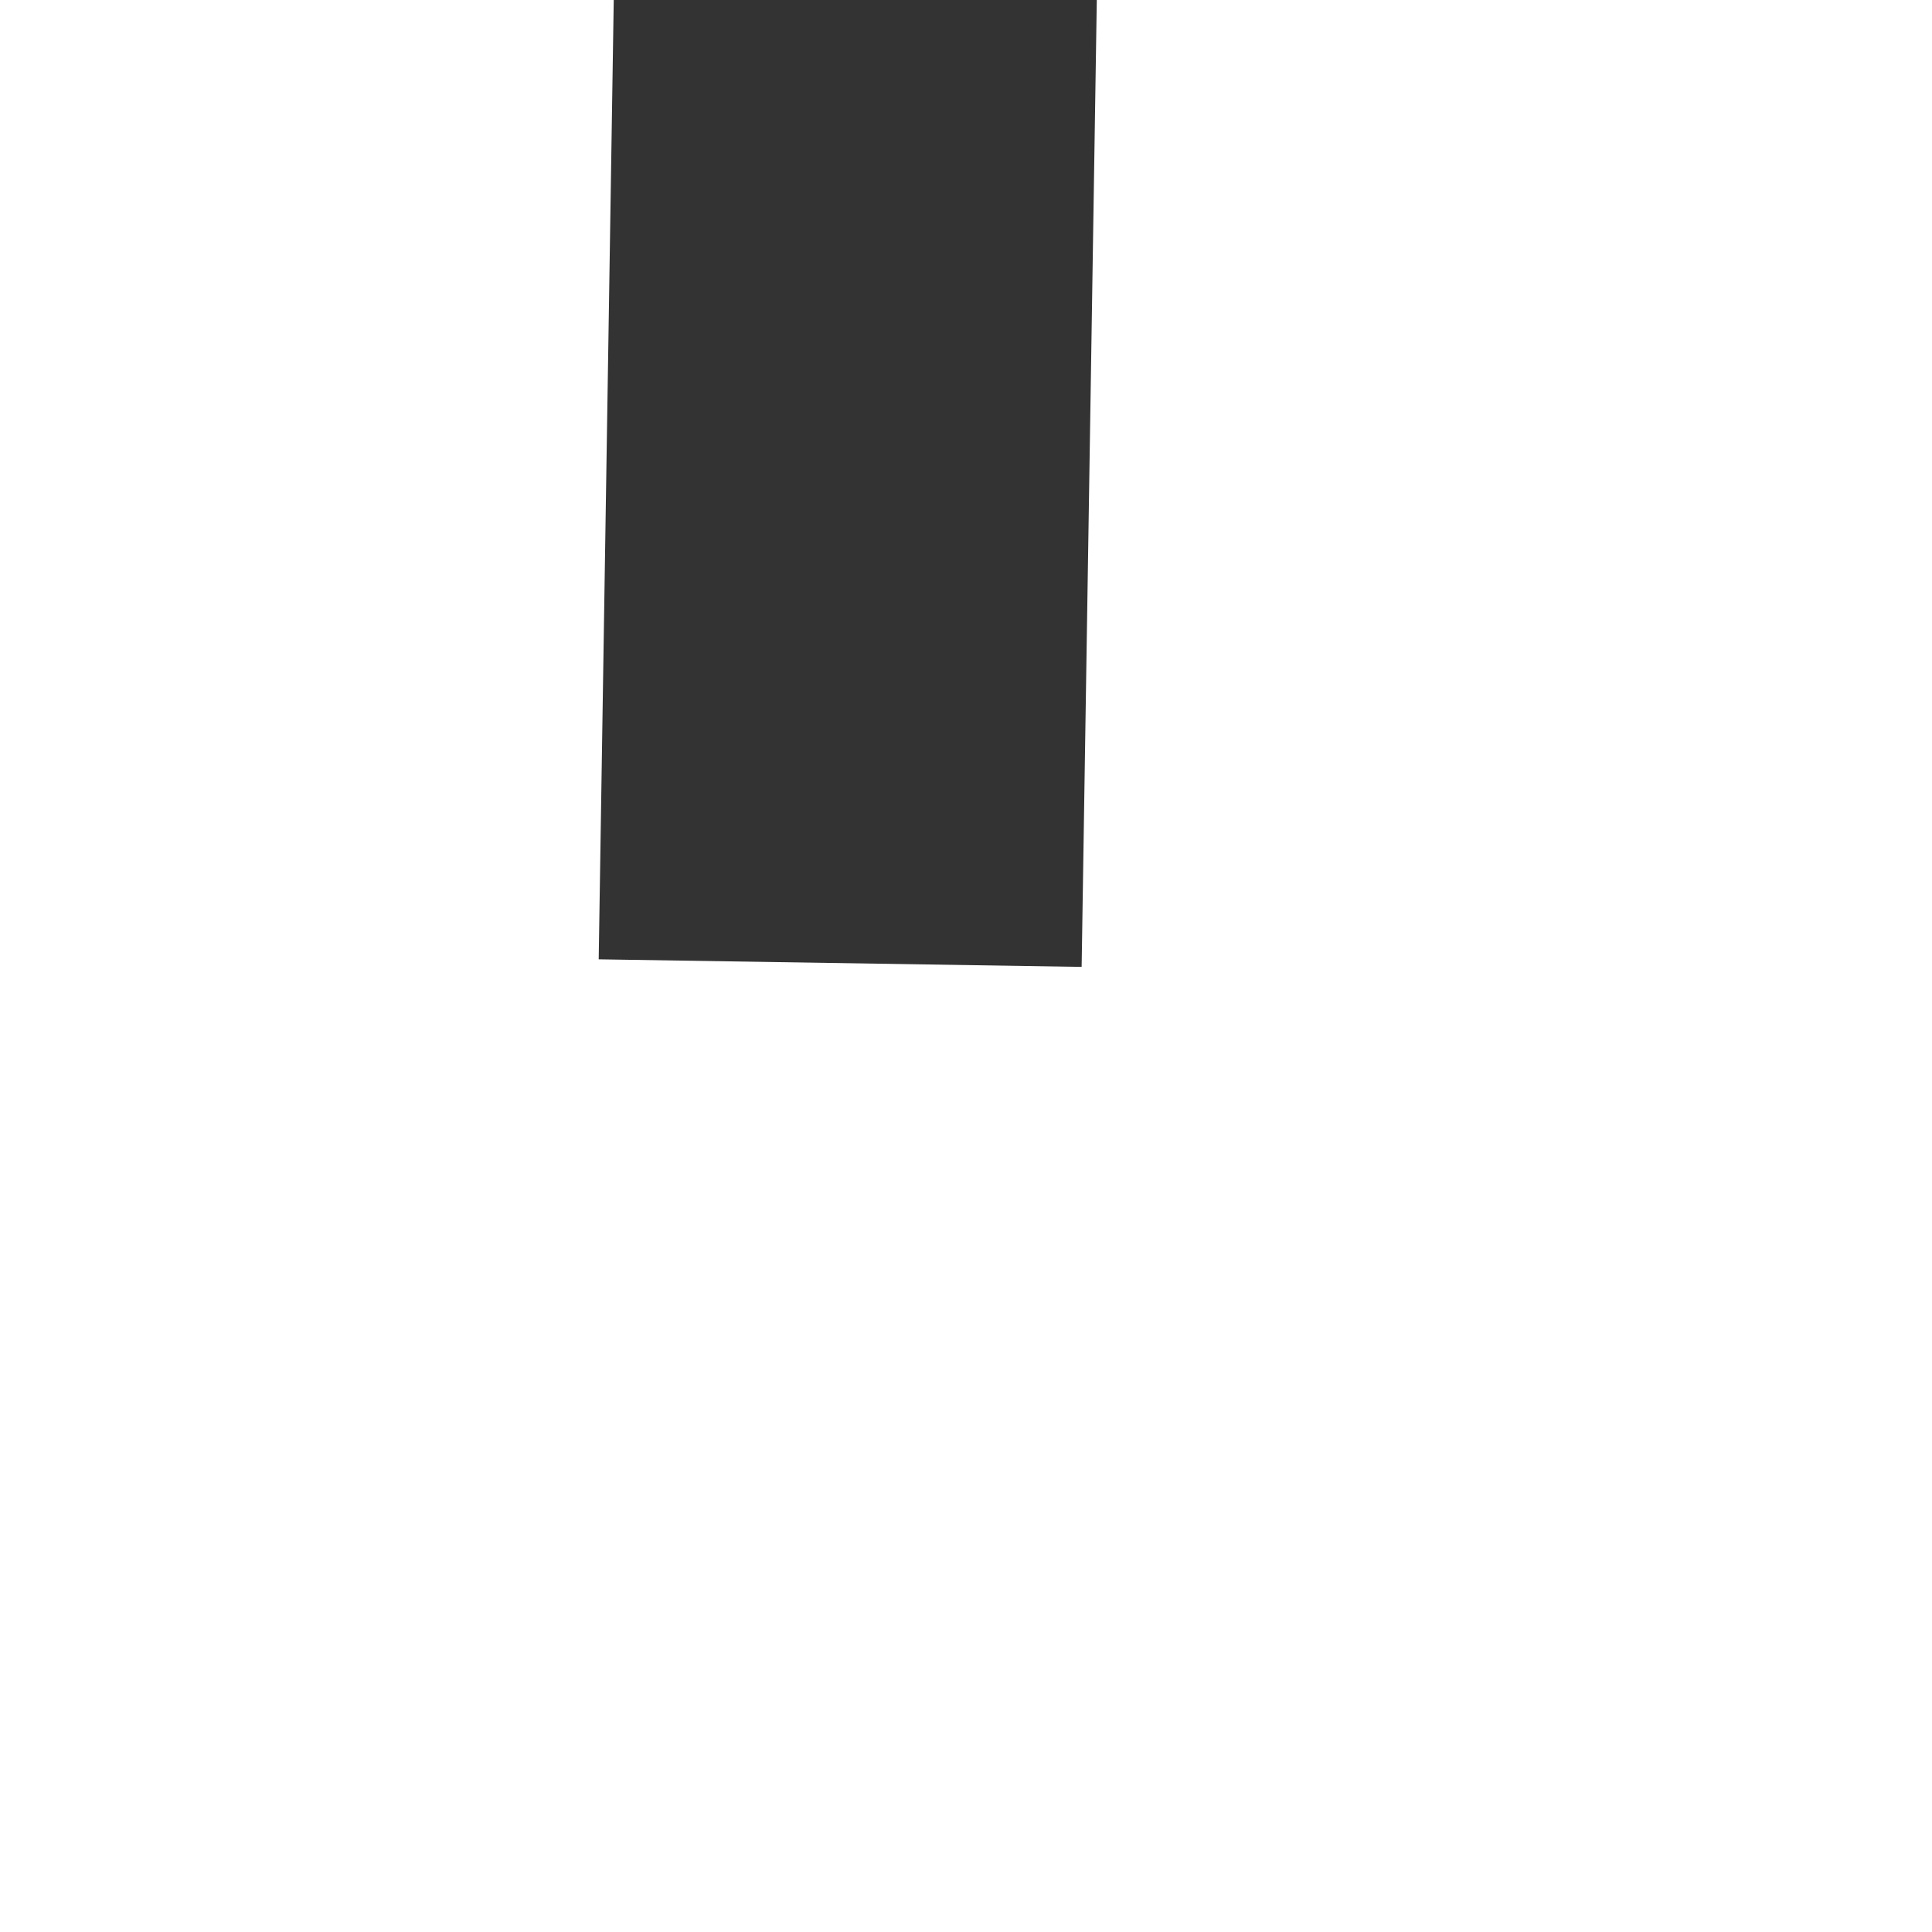
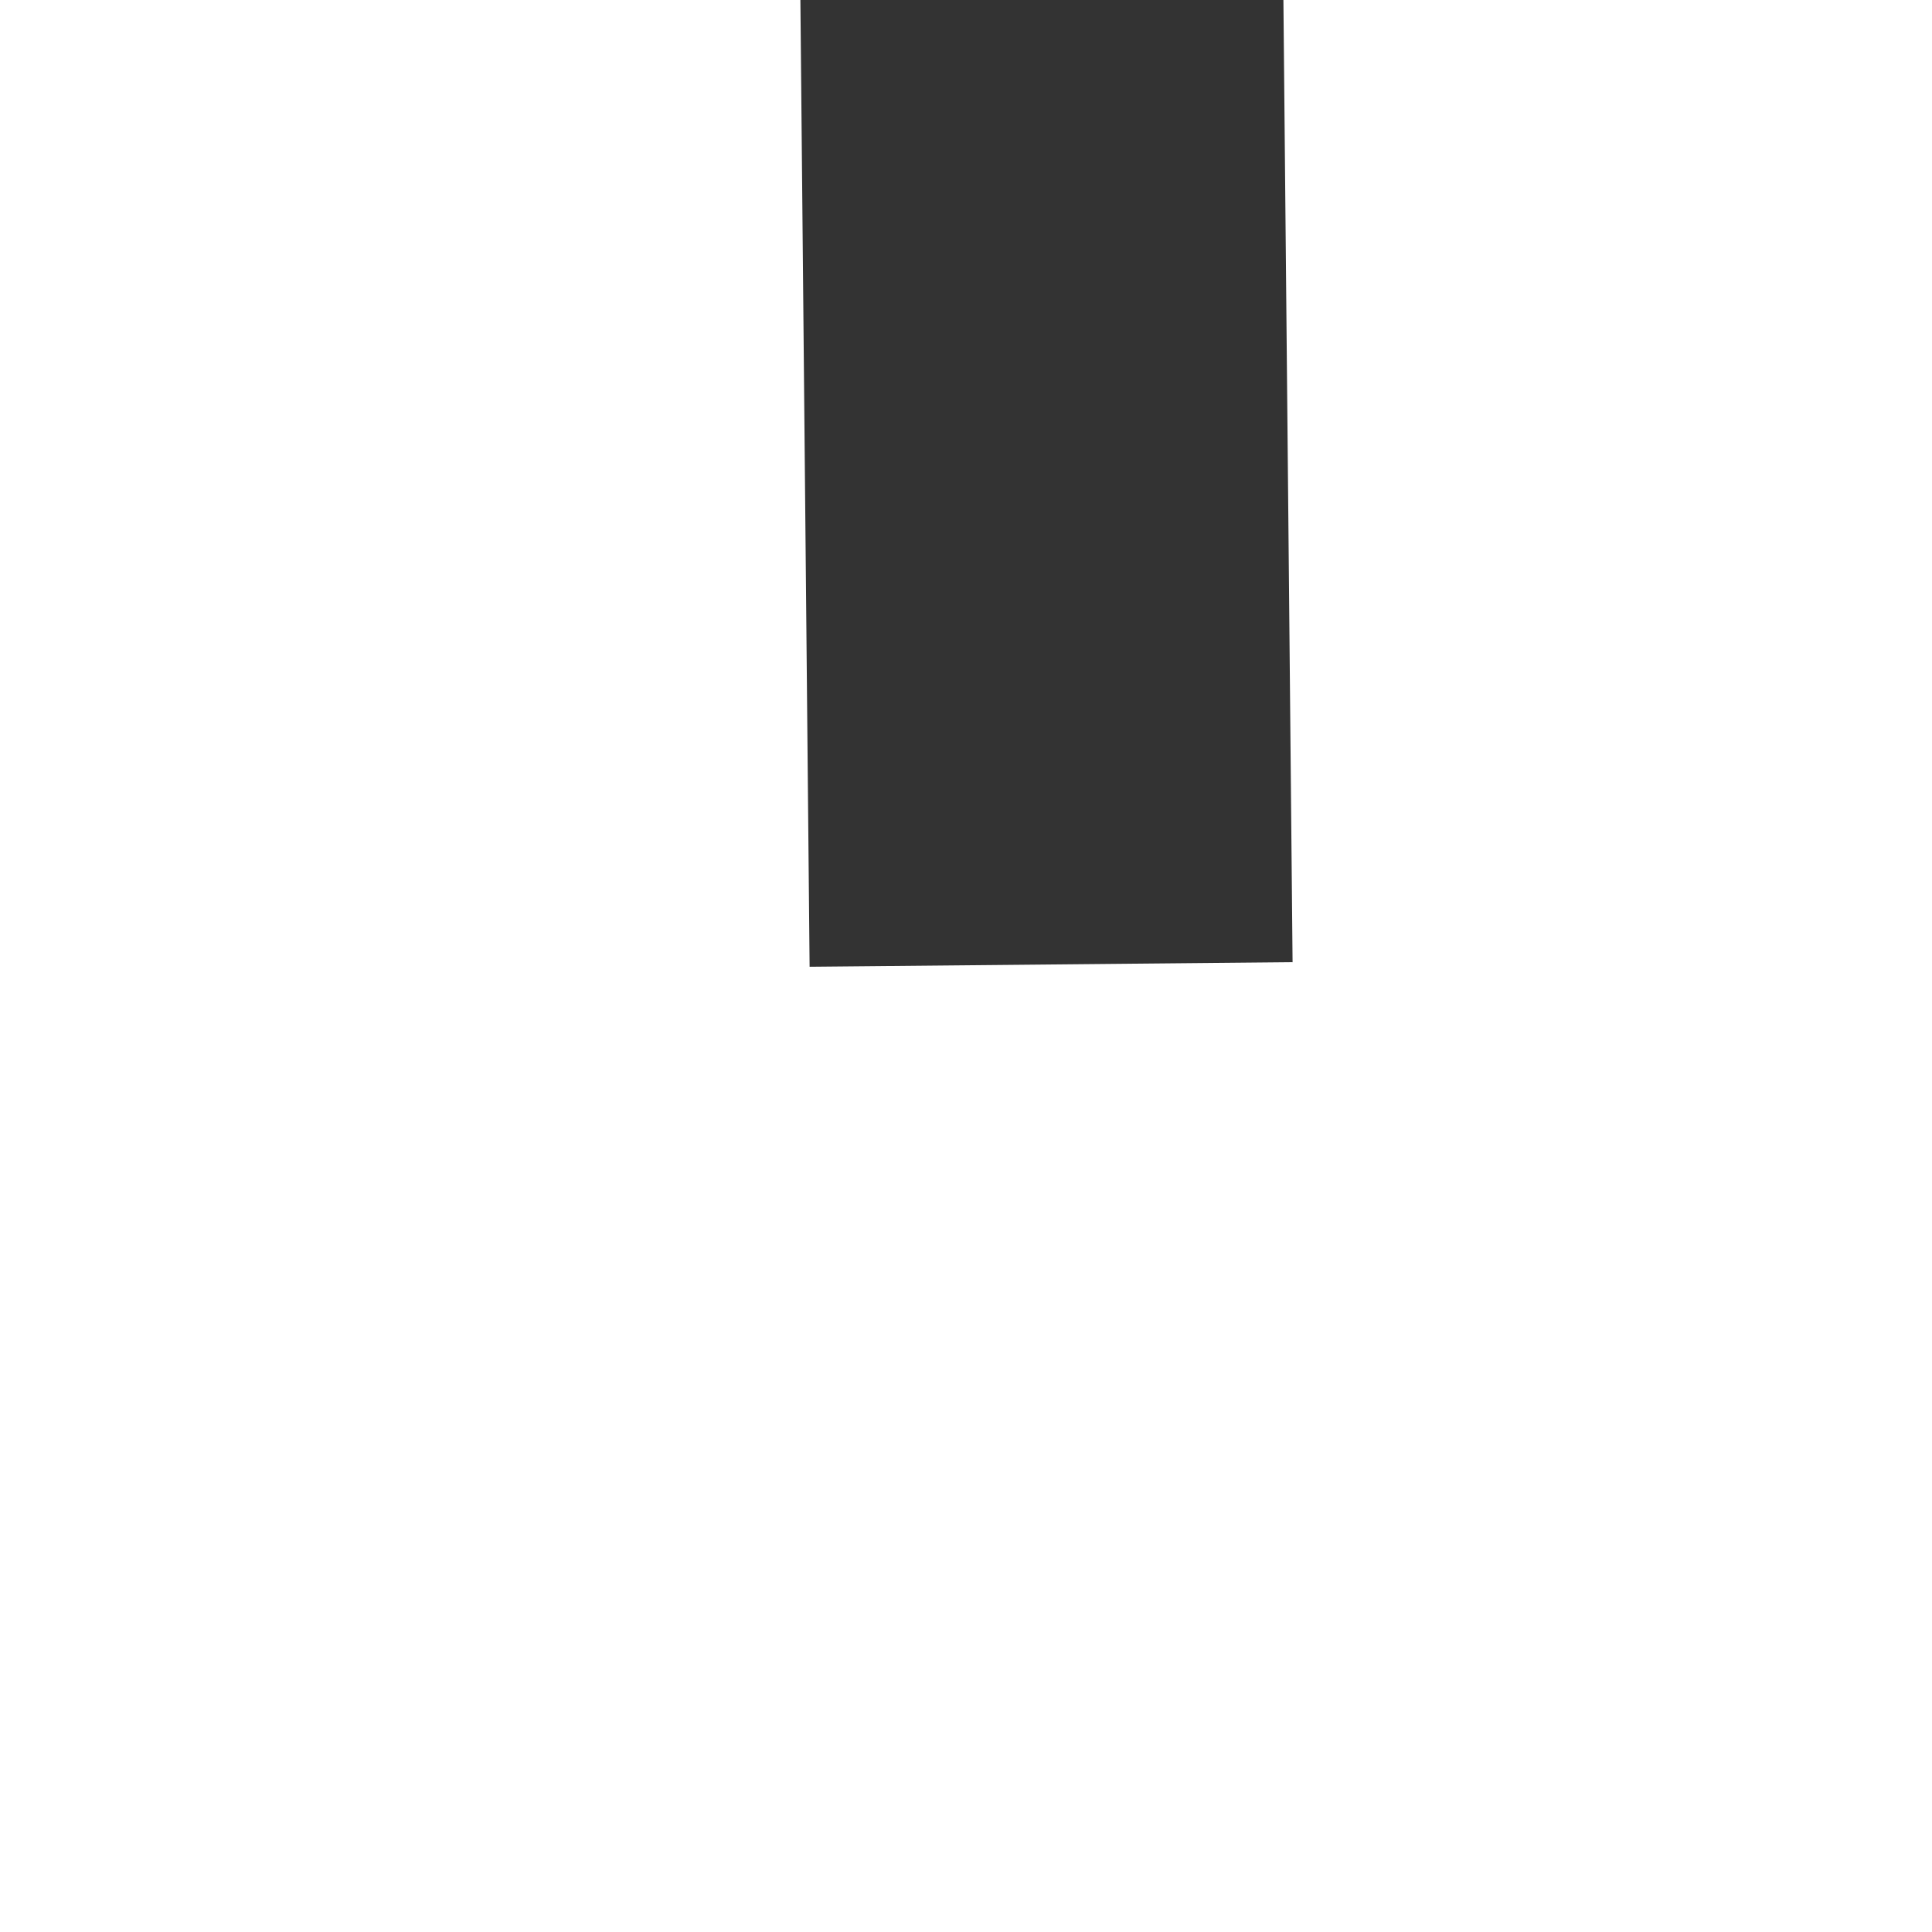
- <svg xmlns="http://www.w3.org/2000/svg" version="1.1" width="4px" height="4px" preserveAspectRatio="xMinYMid meet" viewBox="20 229  4 2">
-   <path d="M 17.697 139.159  A 15.24 15.24 0 0 0 20.267 137.748 A 5.67 5.67 0 0 0 22.5 135.333 A 5.67 5.67 0 0 0 24.733 137.748 A 15.24 15.24 0 0 0 27.303 139.159 L 27.697 138.241  A 14.24 14.24 0 0 1 25.267 136.902 A 4.67 4.67 0 0 1 22.993 133.618 A 0.5 0.5 0 0 0 22.5 133.2 A 0.5 0.5 0 0 0 22.007 133.618 A 4.67 4.67 0 0 1 19.733 136.902 A 14.24 14.24 0 0 1 17.303 138.241 L 17.697 139.159  Z " fill-rule="nonzero" fill="#333333" stroke="none" transform="matrix(0.999877 0.01568083 -0.01568083 0.999877 2.848837 -0.3305029 )" />
-   <path d="M 22.5 133  L 22.5 230  " stroke-width="1" stroke="#333333" fill="none" transform="matrix(0.999877 0.01568083 -0.01568083 0.999877 2.848837 -0.3305029 )" />
+ <svg xmlns="http://www.w3.org/2000/svg" version="1.1" width="4px" height="4px" preserveAspectRatio="xMinYMid meet" viewBox="24 463  4 2">
+   <path d="M 20.697 328.159  A 15.24 15.24 0 0 0 23.267 326.748 A 5.67 5.67 0 0 0 25.5 324.333 A 5.67 5.67 0 0 0 27.733 326.748 A 15.24 15.24 0 0 0 30.303 328.159 L 30.697 327.241  A 14.24 14.24 0 0 1 28.267 325.902 A 4.67 4.67 0 0 1 25.993 322.618 A 0.5 0.5 0 0 0 25.5 322.2 A 0.5 0.5 0 0 0 25.007 322.618 A 4.67 4.67 0 0 1 22.733 325.902 A 14.24 14.24 0 0 1 20.303 327.241 L 20.697 328.159  Z " fill-rule="nonzero" fill="#333333" stroke="none" transform="matrix(0.9999547 -0.009523378 0.009523378 0.9999547 -3.741531 0.260668 )" />
+   <path d="M 25.5 322  L 25.5 464  " stroke-width="1" stroke="#333333" fill="none" transform="matrix(0.9999547 -0.009523378 0.009523378 0.9999547 -3.741531 0.260668 )" />
</svg>
